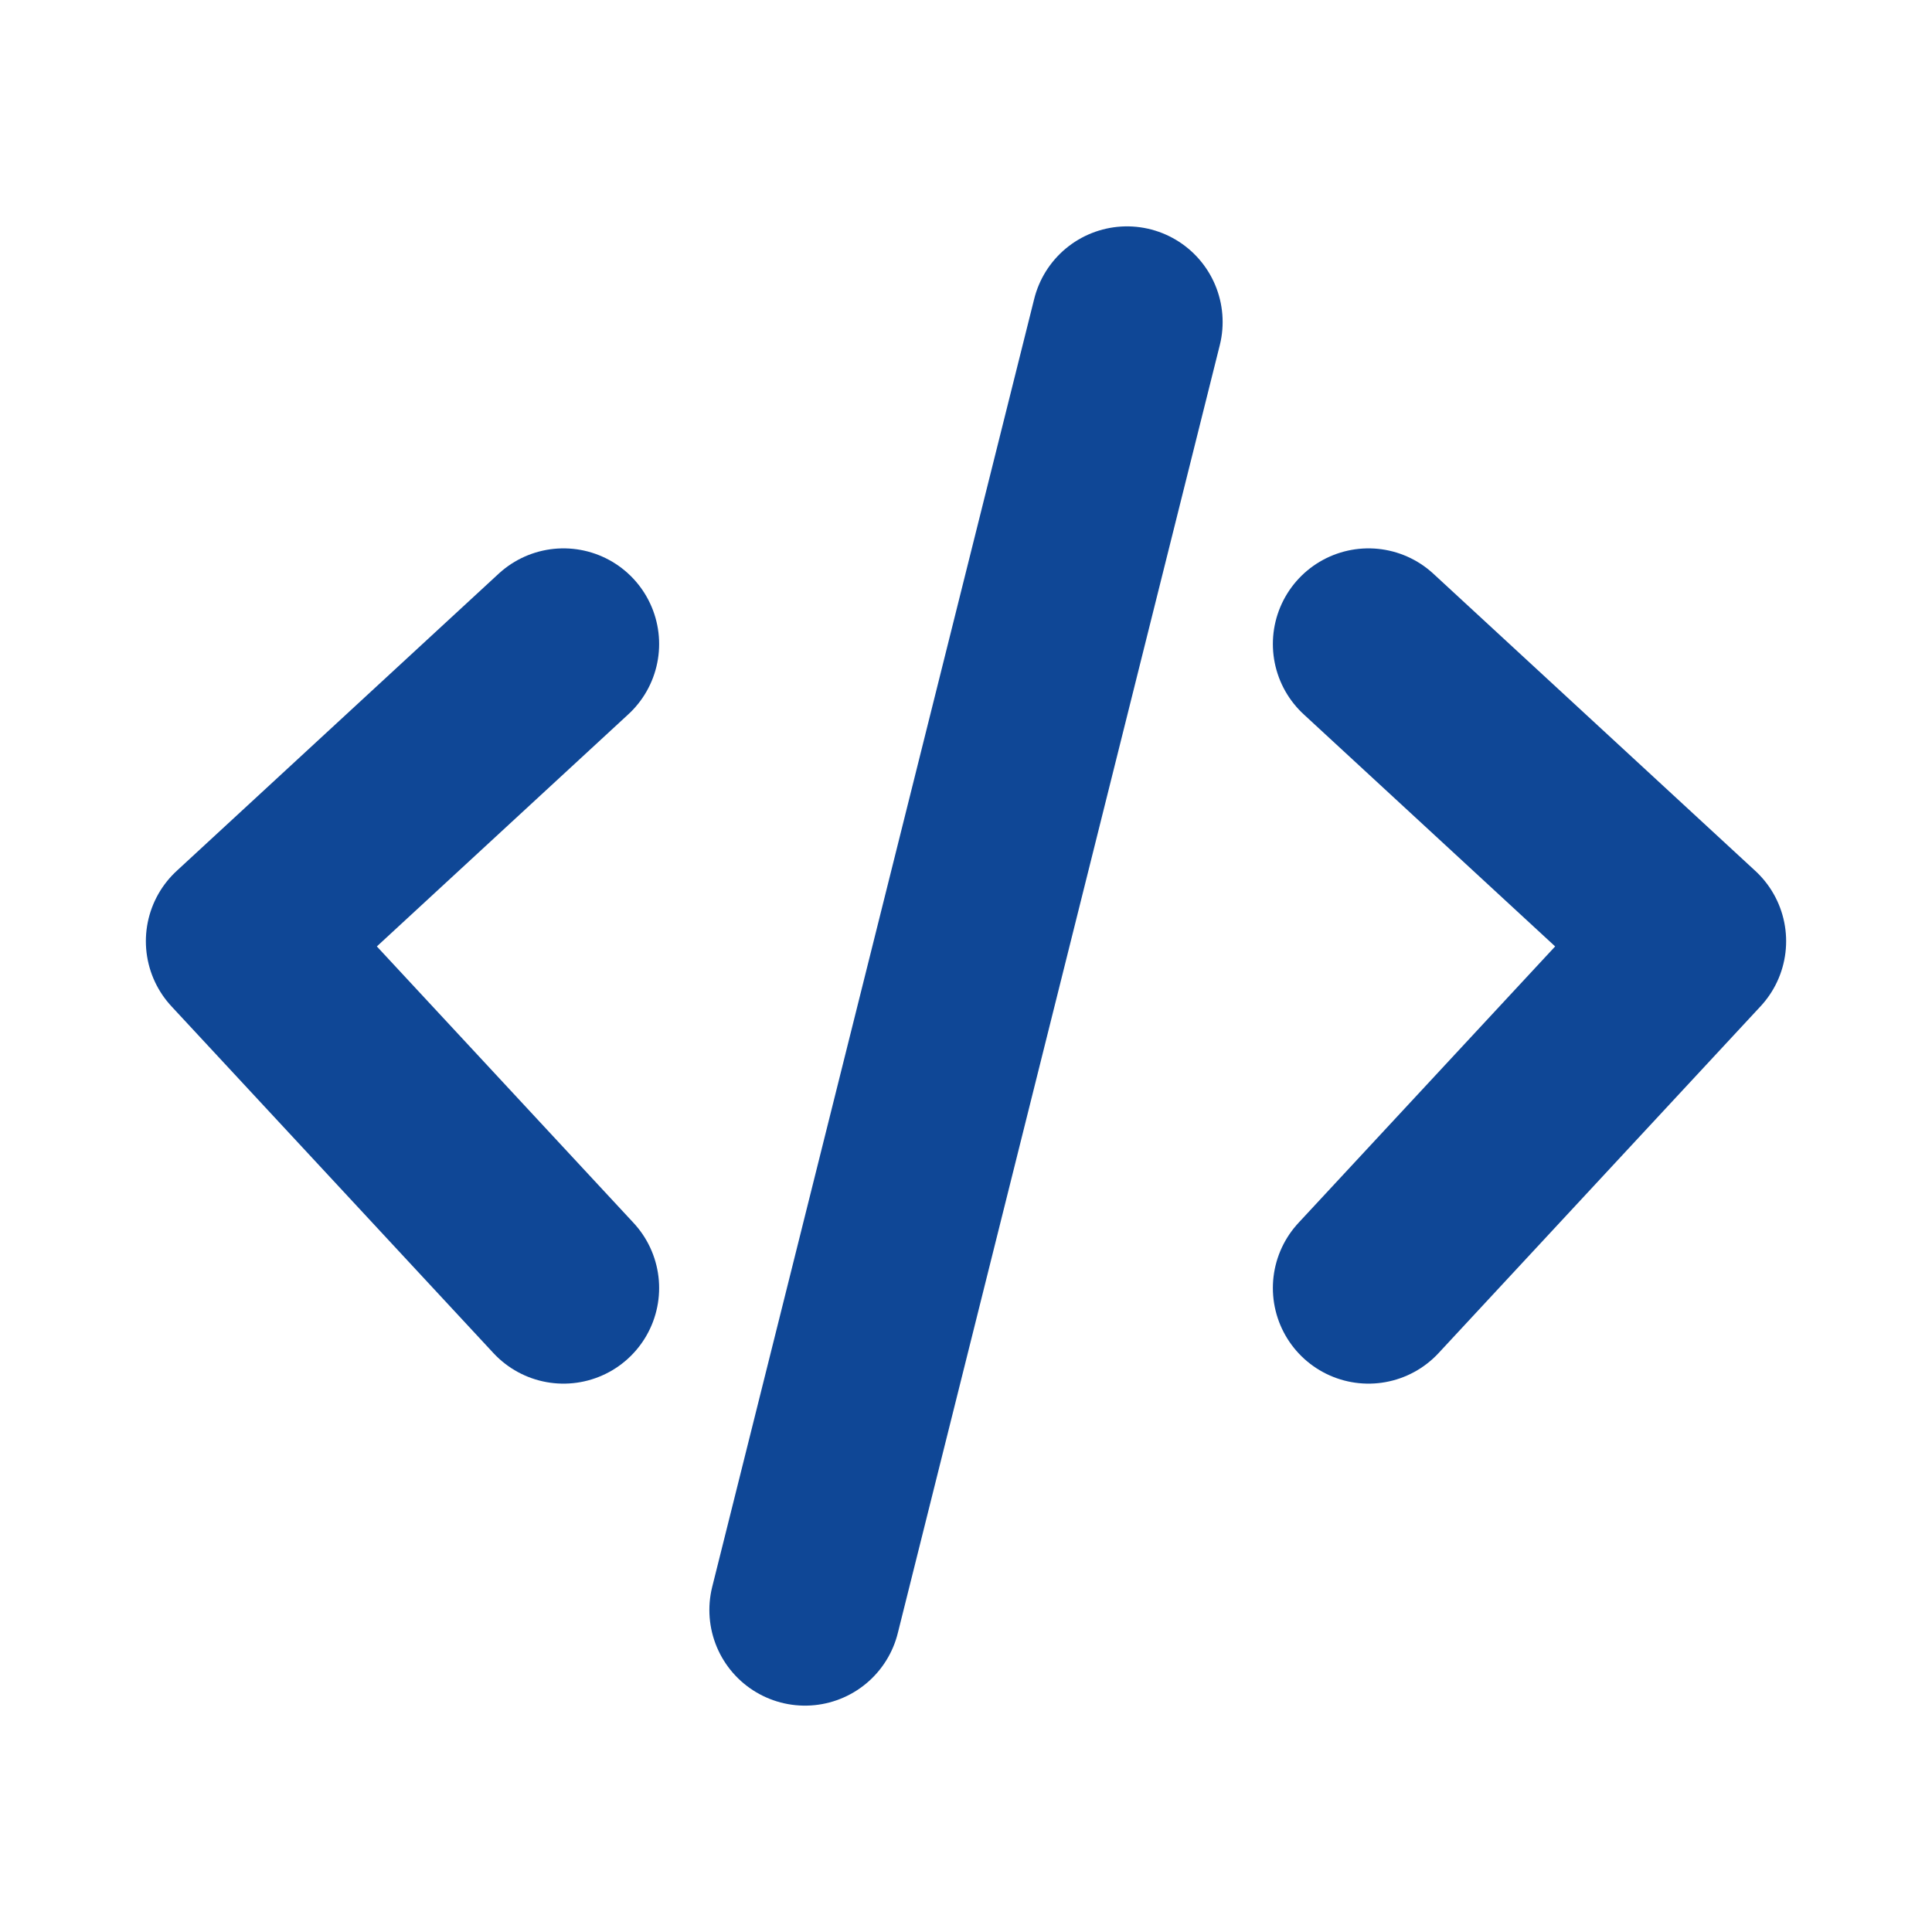
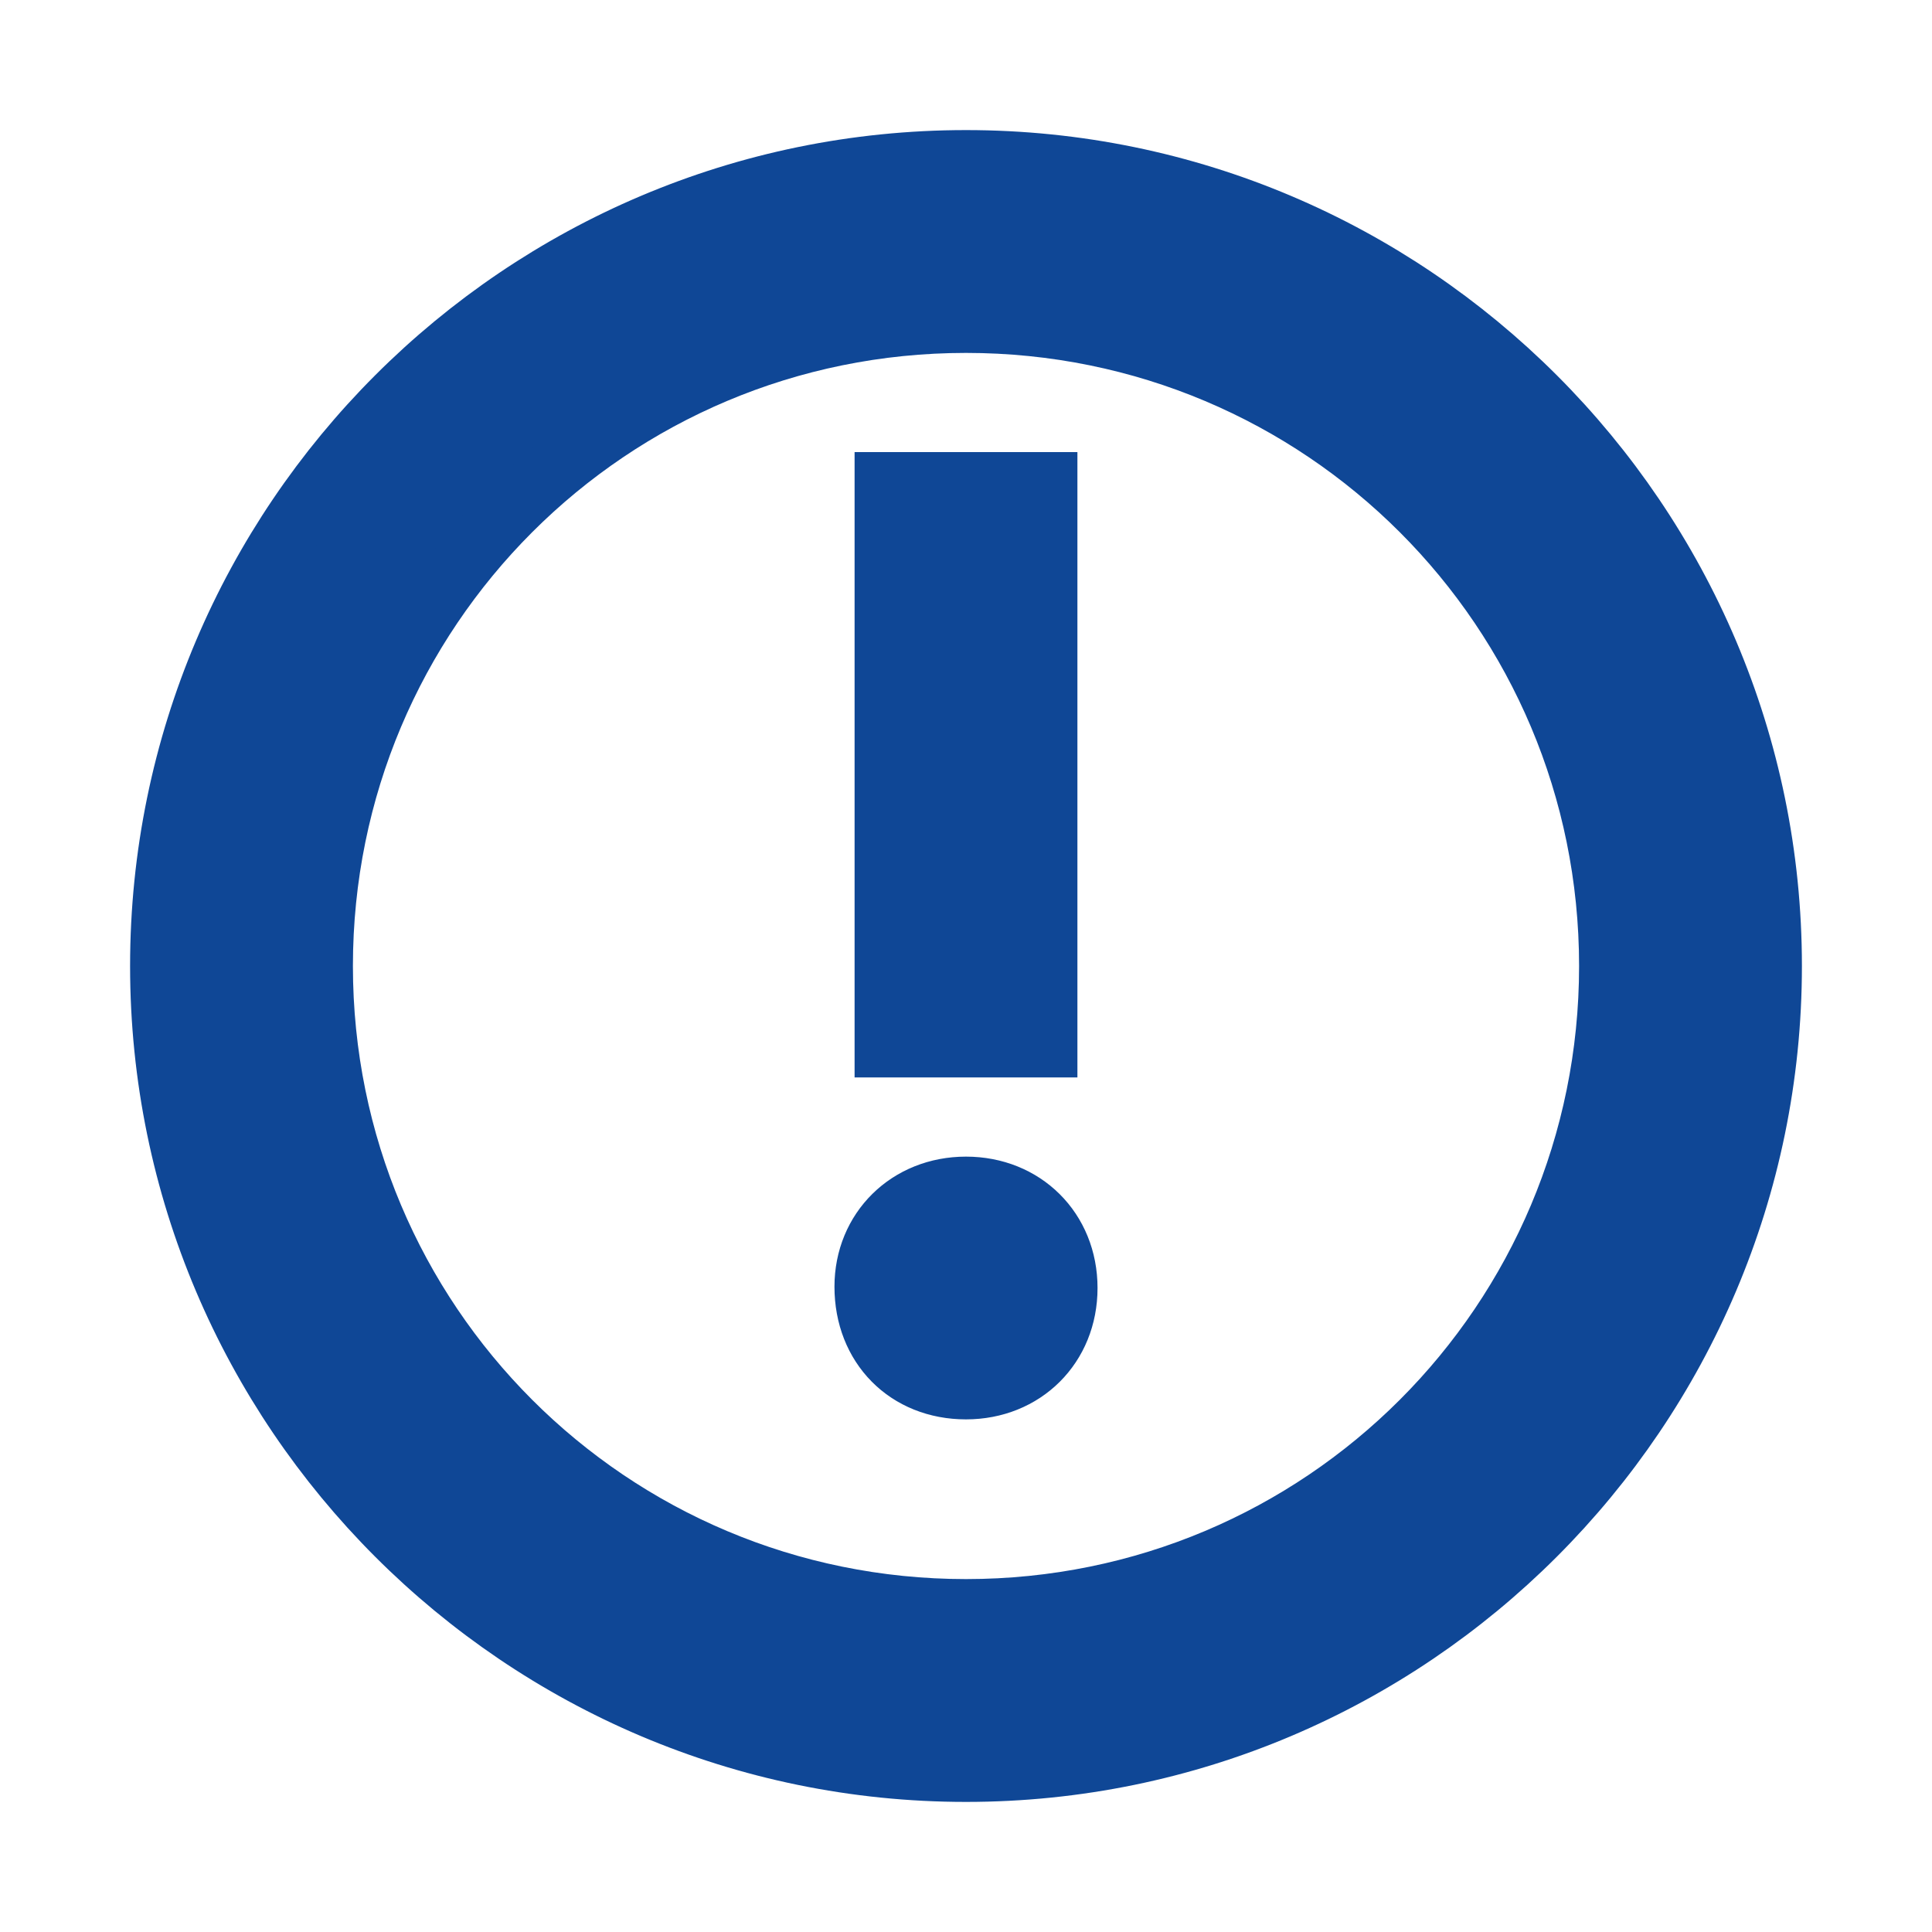
- <svg xmlns="http://www.w3.org/2000/svg" width="800px" height="800px" viewBox="0 0 24 24" fill="none">
+ <svg xmlns="http://www.w3.org/2000/svg" width="256px" height="256px" viewBox="0 0 512 512" version="1.1" fill="#0f4796" stroke="#0f4796">
  <g id="SVGRepo_bgCarrier" stroke-width="0" />
  <g id="SVGRepo_tracerCarrier" stroke-linecap="round" stroke-linejoin="round" />
  <g id="SVGRepo_iconCarrier">
-     <path d="M7 8L3 11.692L7 16M17 8L21 11.692L17 16M14 4L10 20" stroke="#0f4796" stroke-width="2.376" stroke-linecap="round" stroke-linejoin="round" />
+     <g id="Page-1" stroke-width="16.384" fill="none" fill-rule="evenodd">
+       <g id="add" fill="#0f4796" transform="translate(42.66667, 42.66667)">
+         <path d="M213.333,3.55271368e-14 C330.944,3.55271368e-14 426.667,95.723 426.667,213.333 C426.667,330.944 330.944,426.667 213.333,426.667 C95.723,426.667 3.55271368e-14,330.944 3.55271368e-14,213.333 C3.55271368e-14,95.723 95.723,3.55271368e-14 213.333,3.55271368e-14 Z M213.333,42.667 C118.875,42.667 42.667,118.875 42.667,213.333 C42.667,307.792 118.875,384 213.333,384 C307.792,384 384,307.792 384,213.333 C384,118.875 307.792,42.667 213.333,42.667 Z M213.333,272.043 C228.571,272.043 240,283.307 240,298.667 C240,314.027 228.571,325.291 213.333,325.291 C197.749,325.291 186.667,314.027 186.667,298.325 C186.667,283.307 198.095,272.043 213.333,272.043 Z M234.667,85.333 L234.667,234.667 L192,234.667 L192,85.333 L234.667,85.333 Z" id="Combined-Shape"> </path>
+       </g>
+     </g>
  </g>
</svg>
